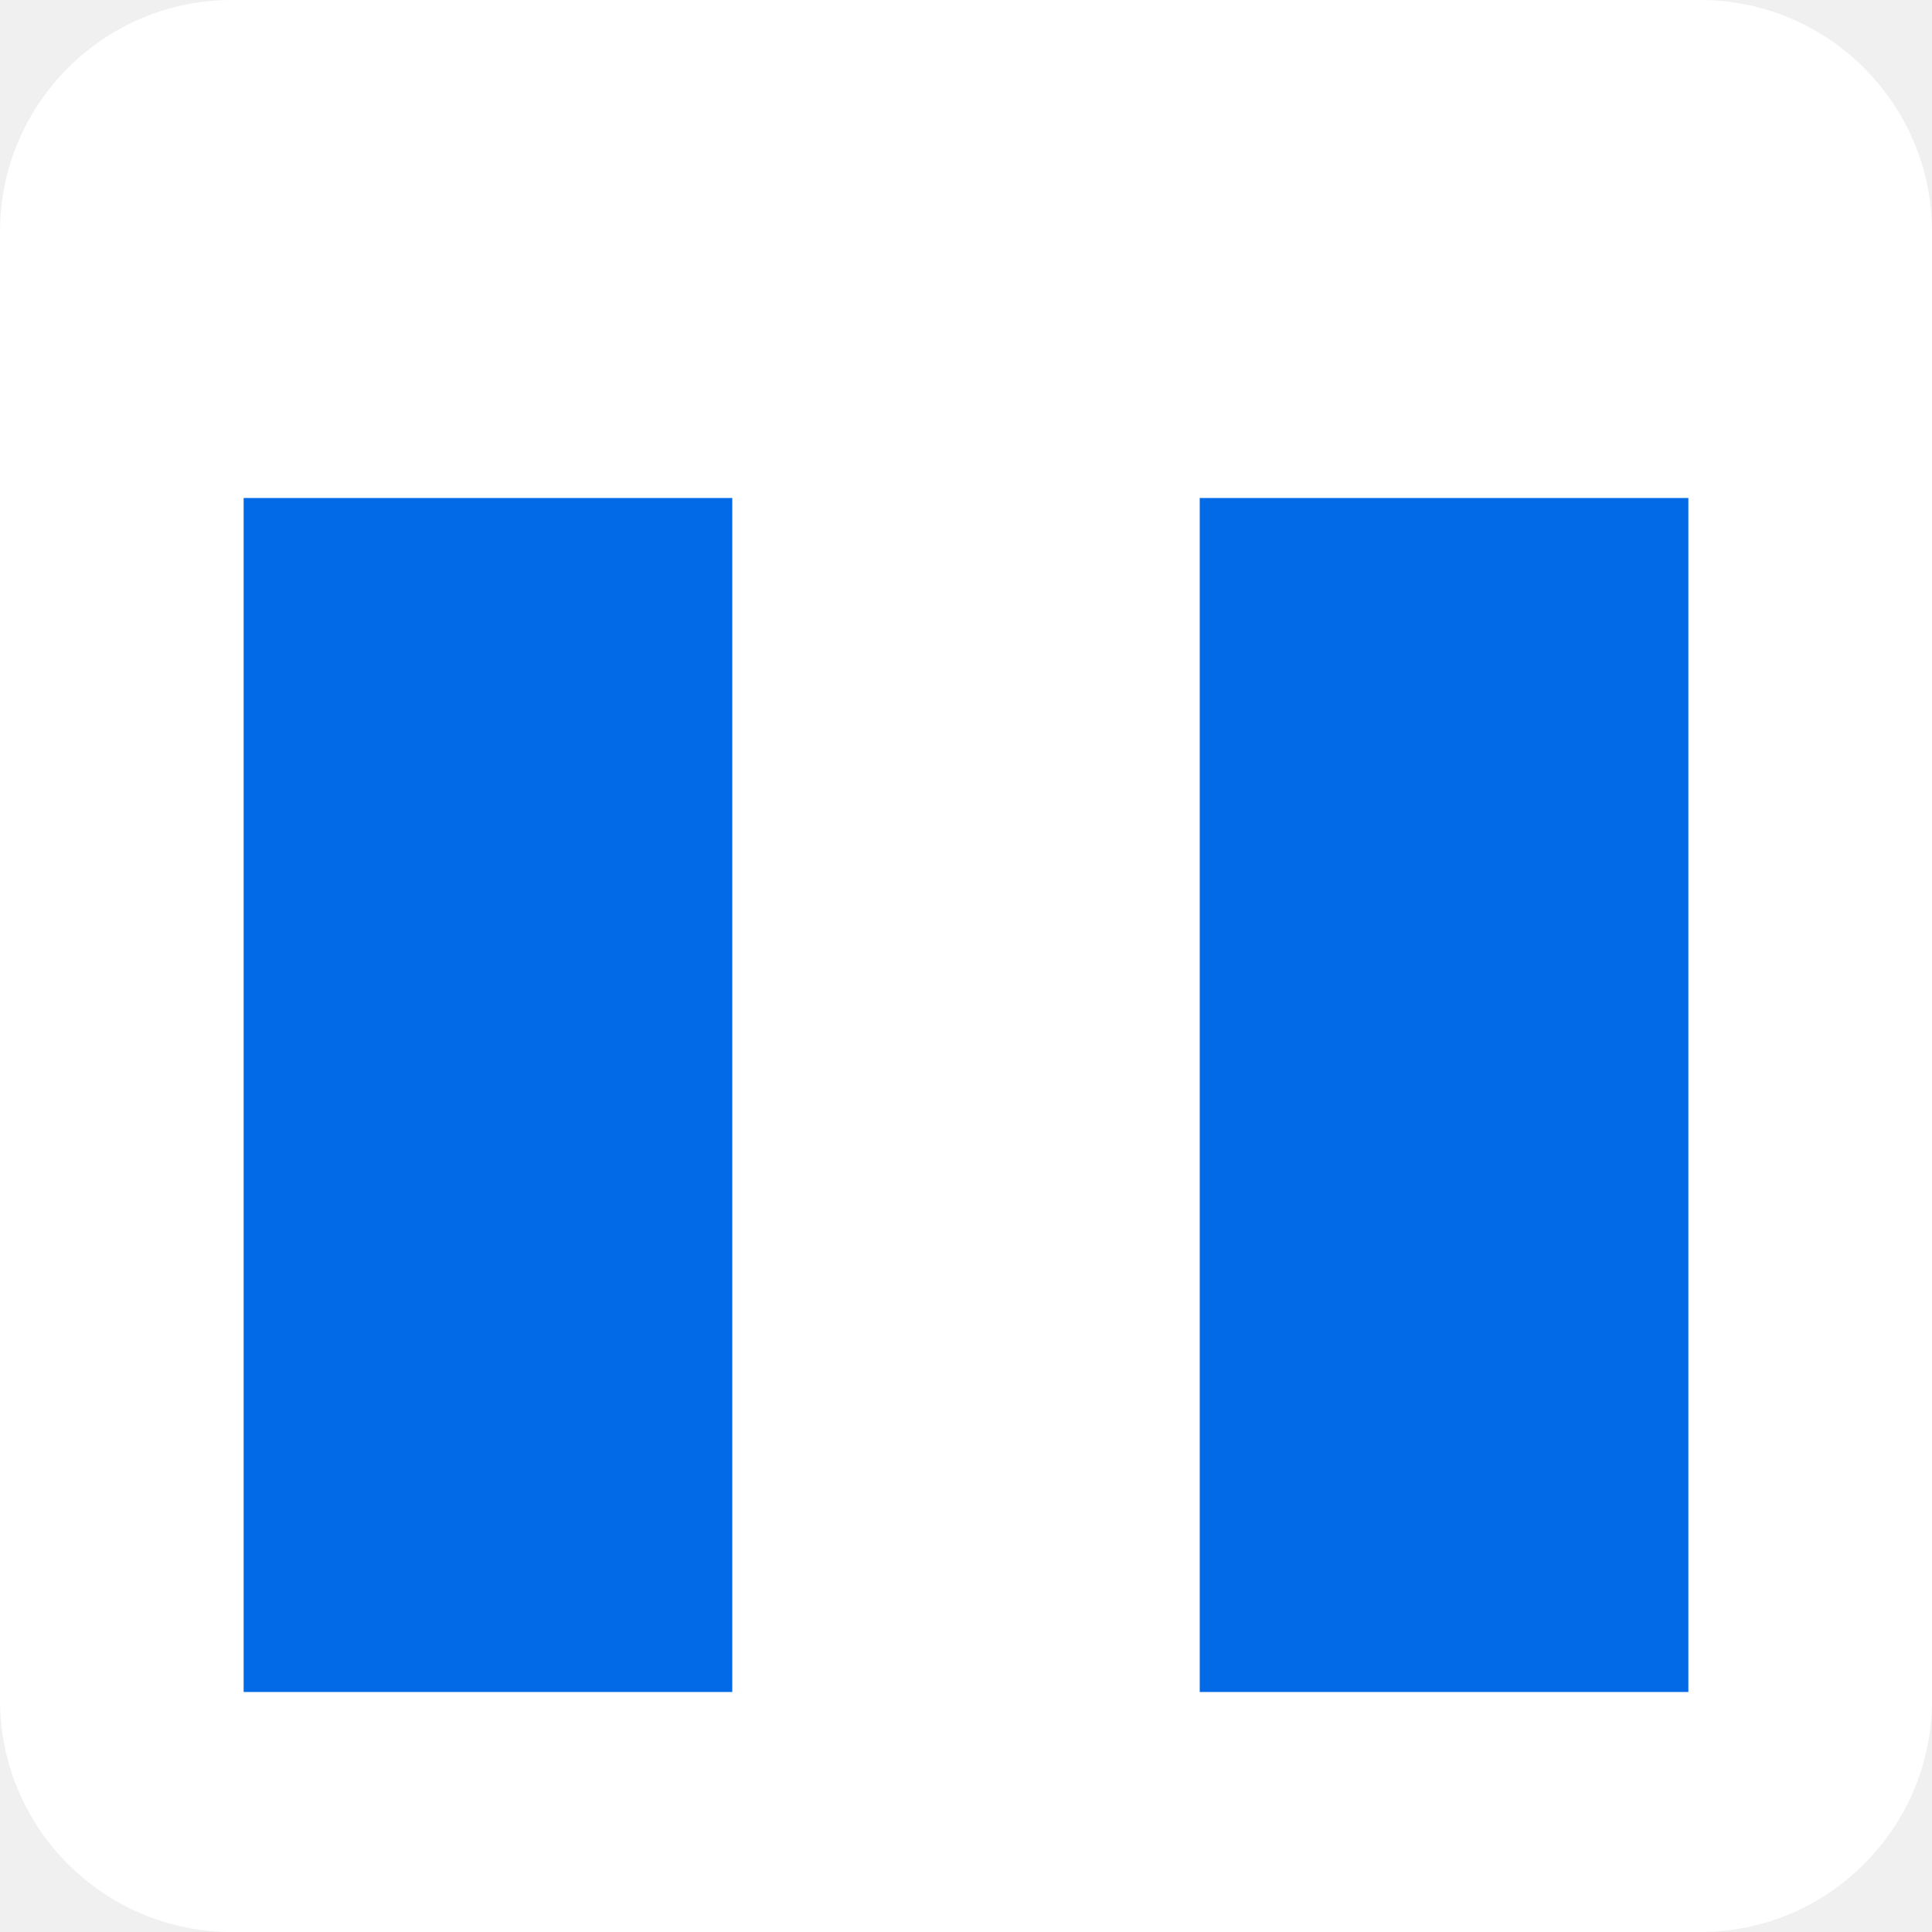
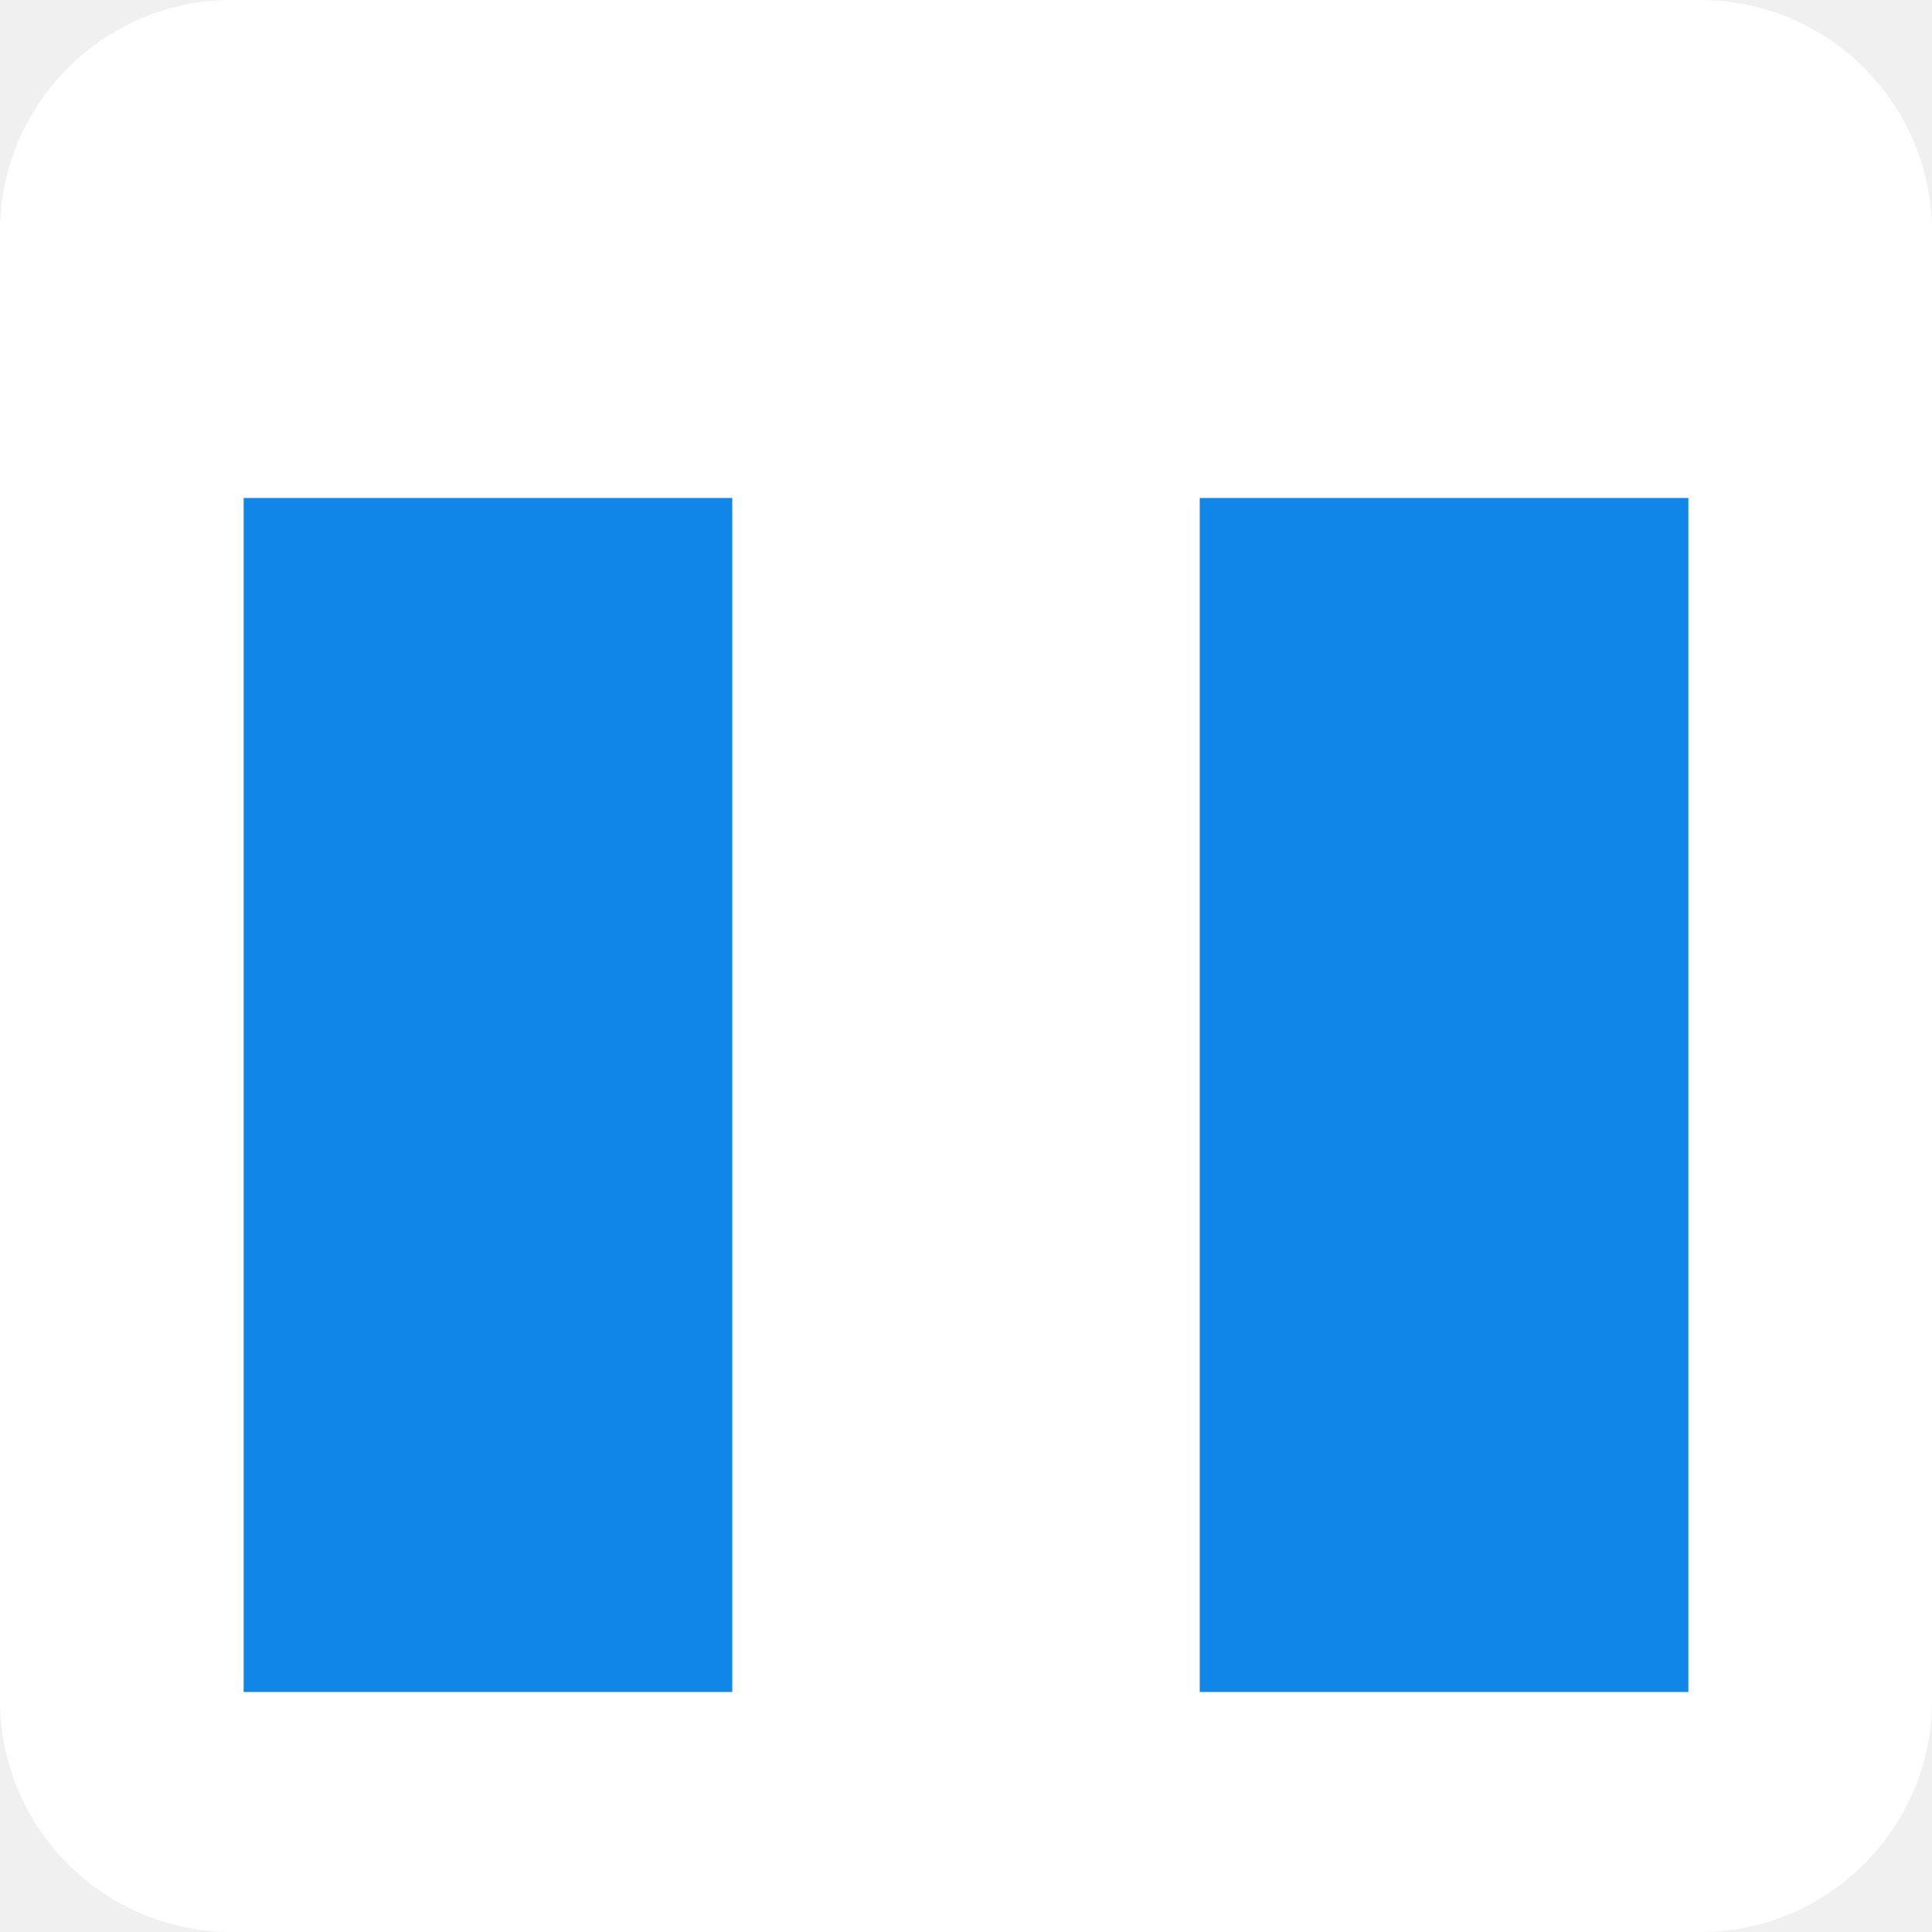
<svg xmlns="http://www.w3.org/2000/svg" width="100%" height="100%" viewBox="0 0 322 322" version="1.1" xml:space="preserve" style="fill-rule:evenodd;clip-rule:evenodd;stroke-linejoin:round;stroke-miterlimit:2;">
  <path d="M322,38.64l0,244.72c0,21.326 -17.314,38.64 -38.64,38.64l-244.72,0c-21.326,0 -38.64,-17.314 -38.64,-38.64l0,-244.72c0,-21.326 17.314,-38.64 38.64,-38.64l244.72,0c21.326,0 38.64,17.314 38.64,38.64Z" style="fill:#fff;" />
-   <rect x="40.607" y="83" width="81.437" height="199" style="fill:#0269e7;fill-rule:nonzero;" />
-   <rect x="199.956" y="83" width="81.437" height="199" style="fill:#0269e7;fill-rule:nonzero;" />
+   <rect x="40.607" y="83" width="81.437" height="199" style="fill:#1186E9;fill-rule:nonzero;" />
+   <rect x="199.956" y="83" width="81.437" height="199" style="fill:#1186E9;fill-rule:nonzero;" />
</svg>
